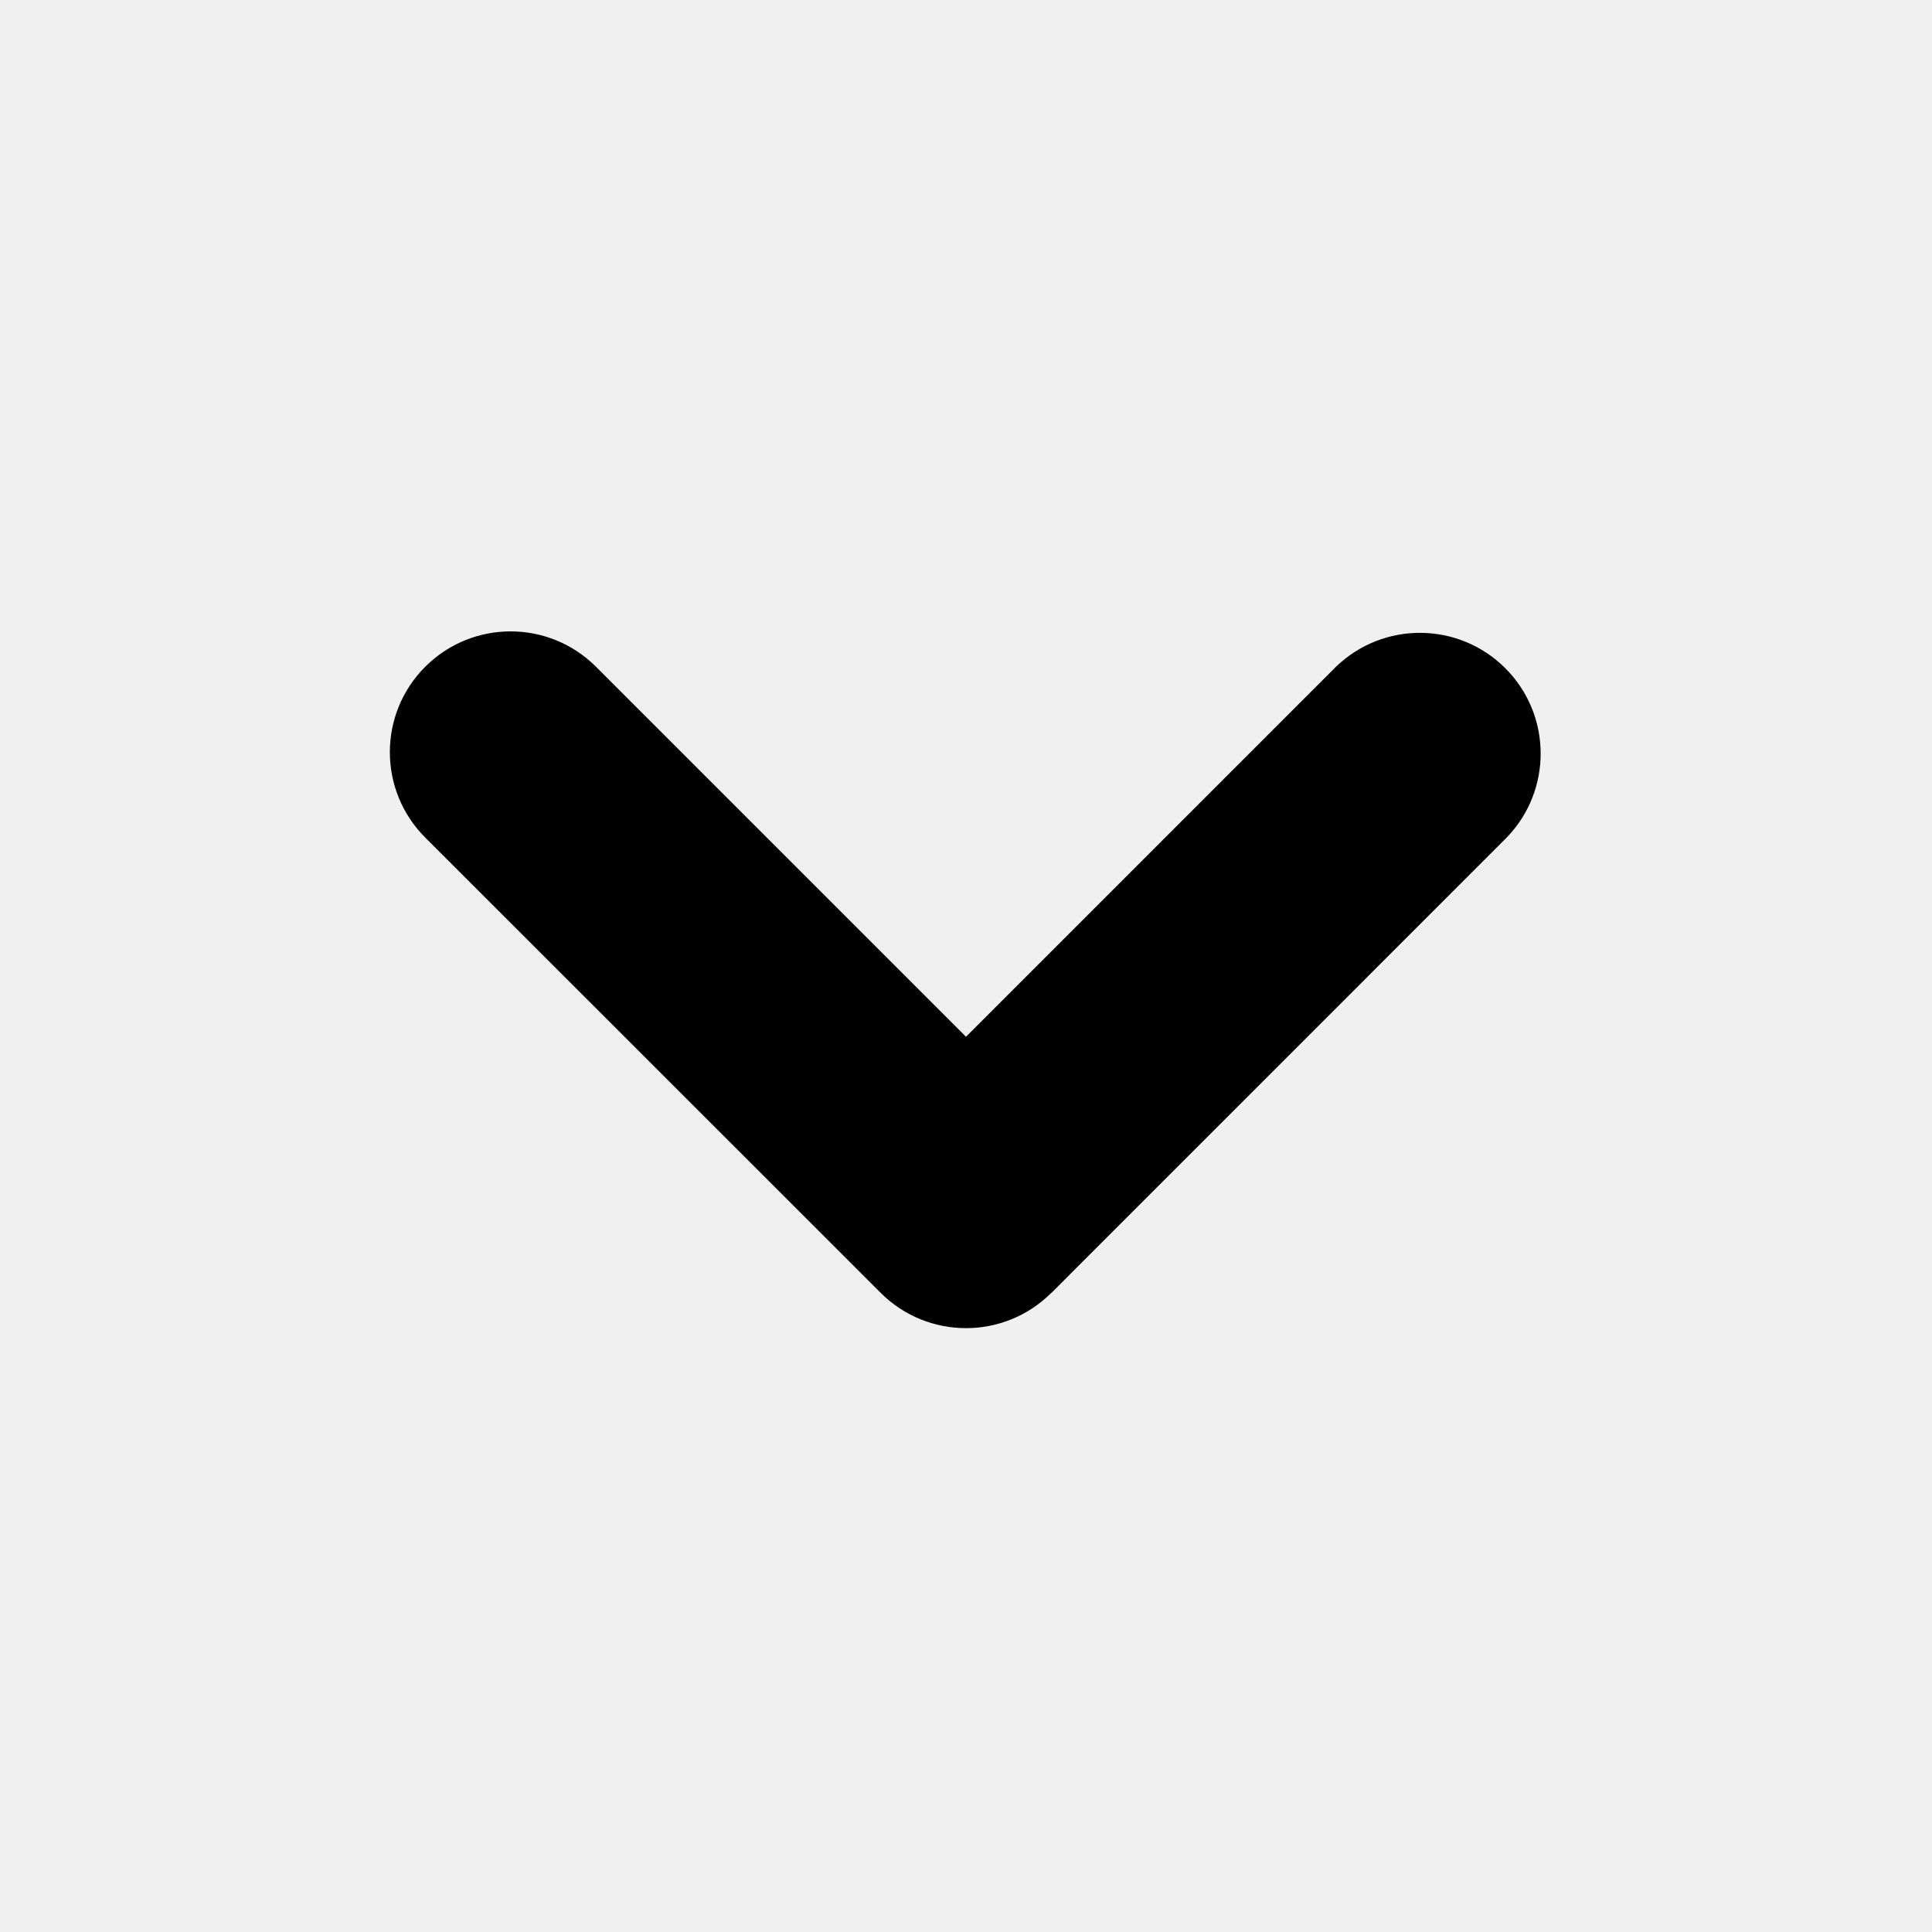
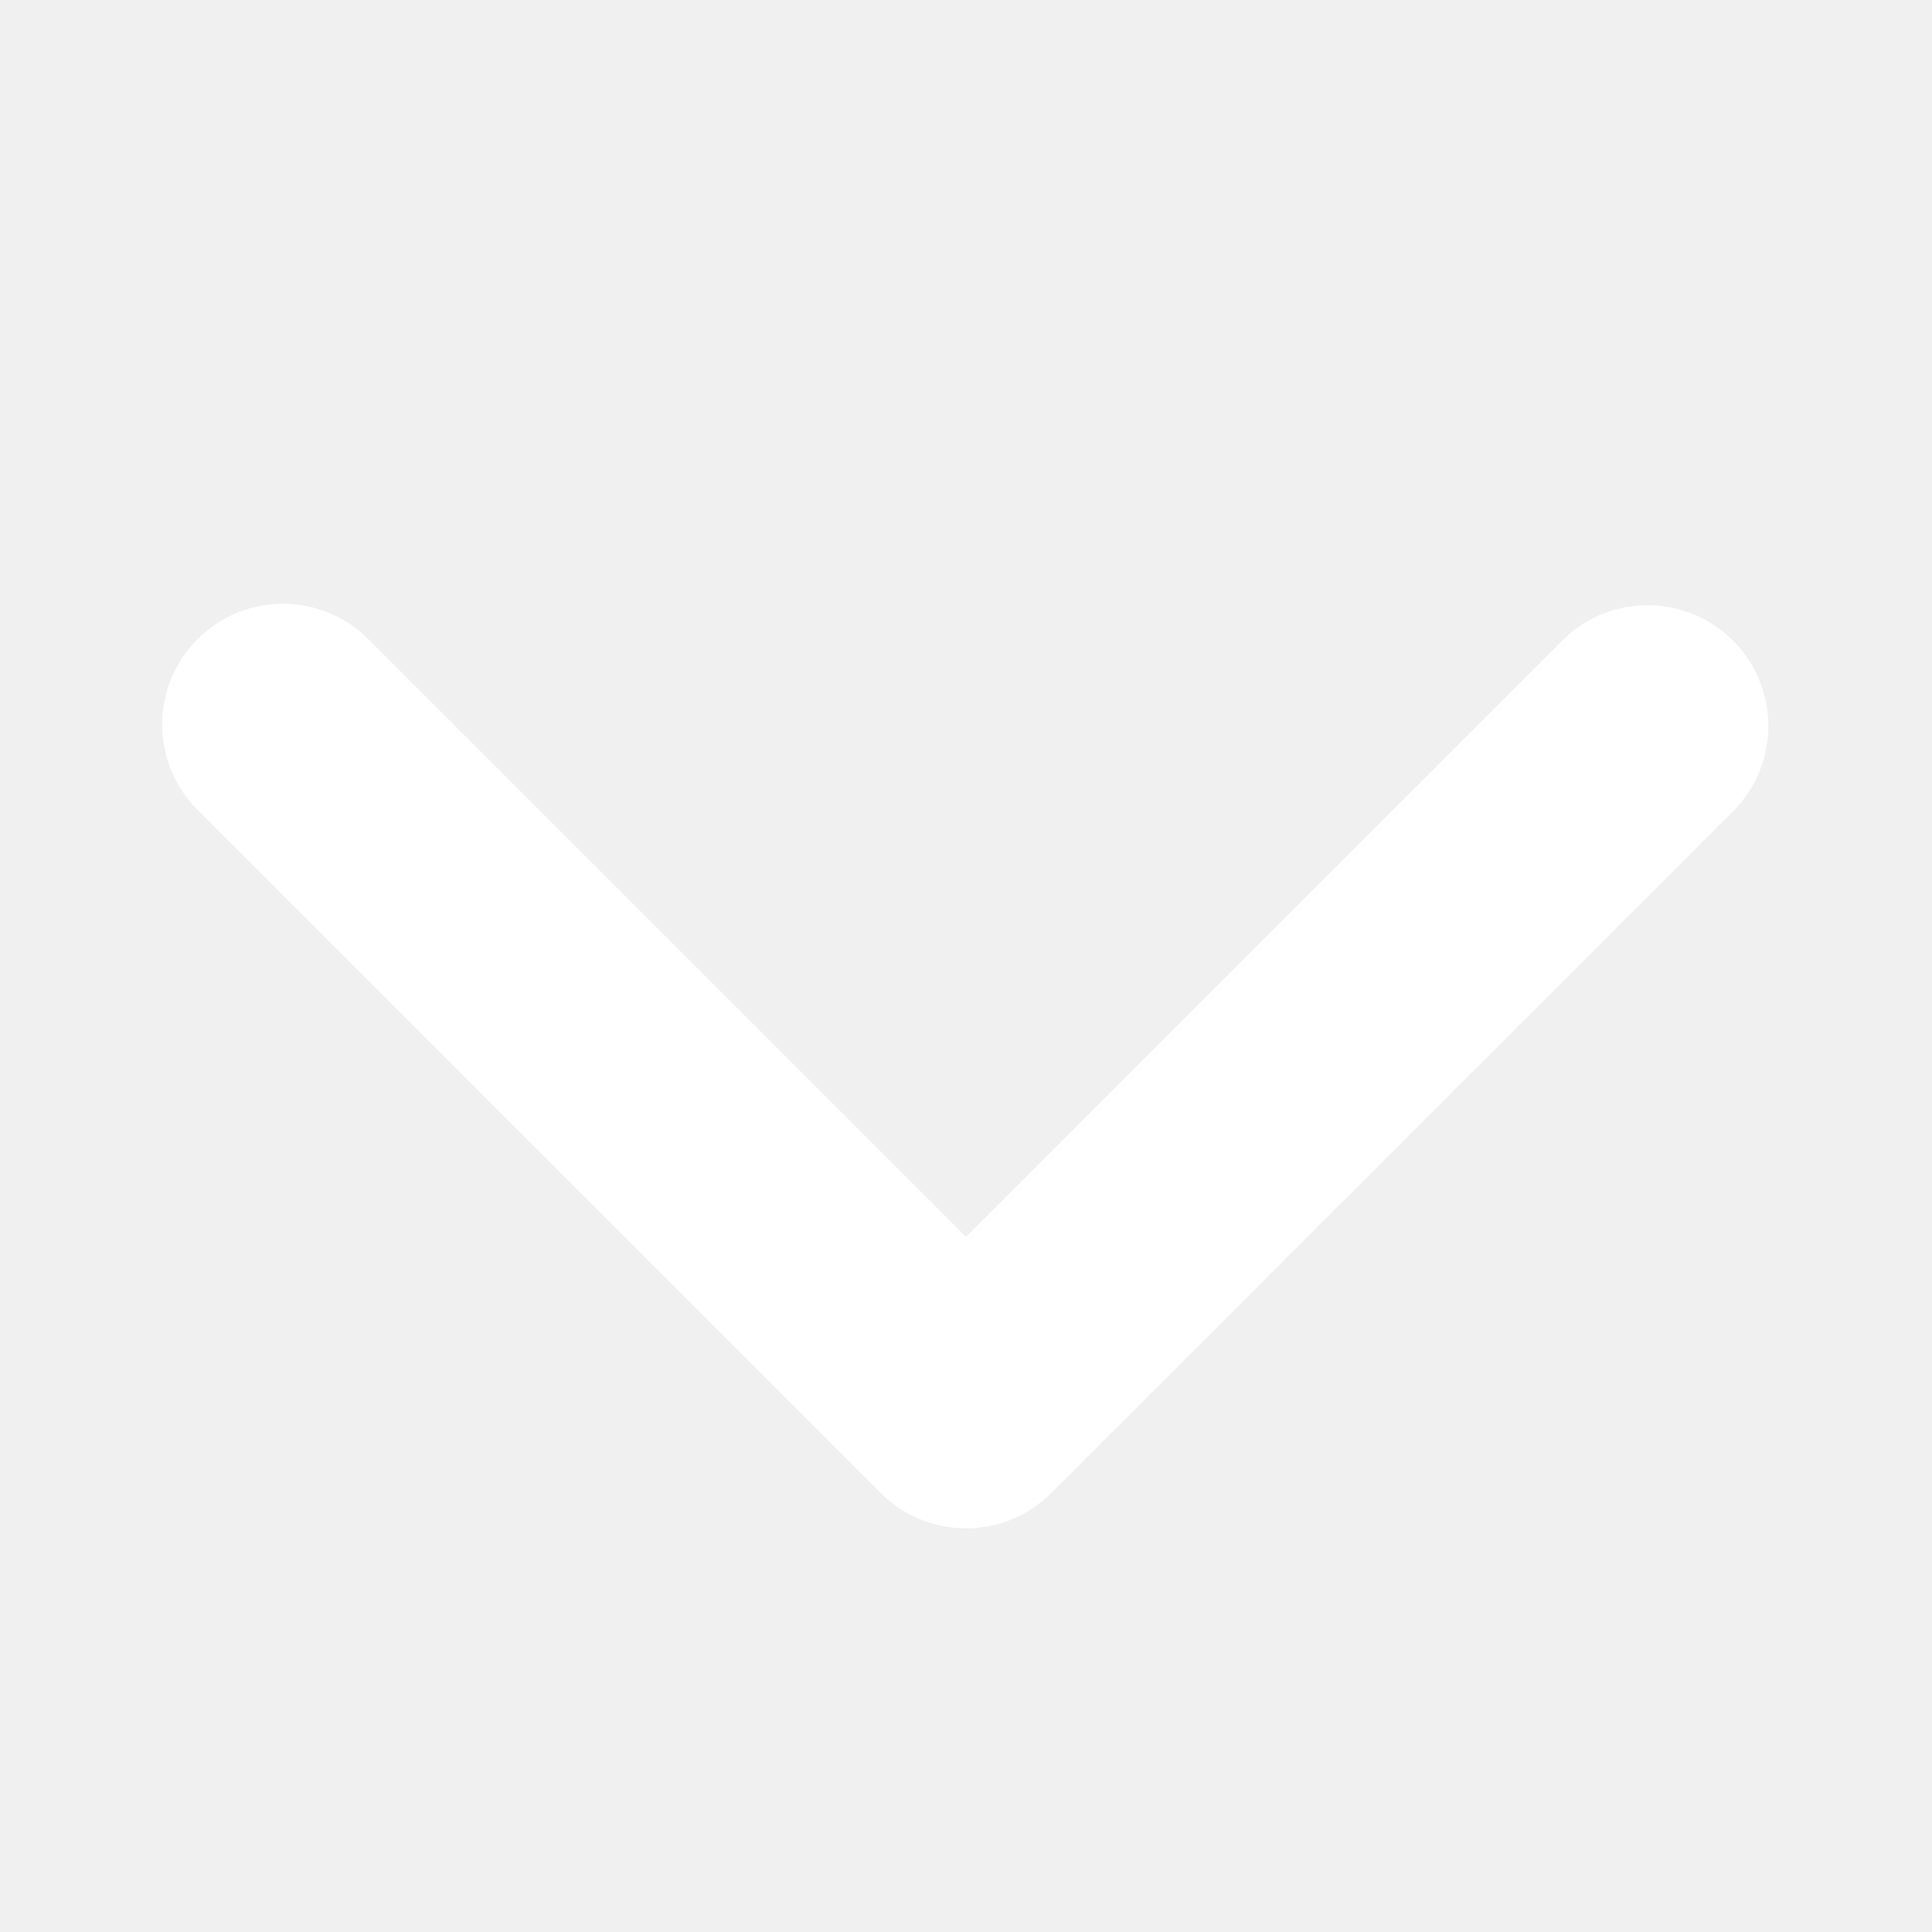
- <svg xmlns="http://www.w3.org/2000/svg" width="1em" height="1em" viewBox="0 0 24 24">
-   <g fill="none" fill-rule="evenodd">
-     <path d="M24 0v24H0V0h24ZM12.593 23.258l-.011.002l-.071.035l-.02.004l-.014-.004l-.071-.035c-.01-.004-.019-.001-.024.005l-.004.01l-.017.428l.005.02l.01.013l.104.074l.015.004l.012-.004l.104-.074l.012-.016l.004-.017l-.017-.427c-.002-.01-.009-.017-.017-.018Zm.265-.113l-.013.002l-.185.093l-.01.01l-.003.011l.018.43l.005.012l.008.007l.201.093c.012.004.023 0 .029-.008l.004-.014l-.034-.614c-.003-.012-.01-.02-.02-.022Zm-.715.002a.023.023 0 0 0-.027.006l-.006.014l-.034.614c0 .012.007.02.017.024l.015-.002l.201-.093l.01-.008l.004-.011l.017-.43l-.003-.012l-.01-.01l-.184-.092Z" />
-     <path fill="currentColor" d="M13.06 16.06a1.5 1.5 0 0 1-2.12 0l-5.658-5.656a1.5 1.5 0 1 1 2.122-2.121L12 12.879l4.596-4.596a1.5 1.5 0 0 1 2.122 2.12l-5.657 5.658Z" />
-   </g>
+ <svg xmlns="http://www.w3.org/2000/svg" width="1em" height="1em" viewBox="0 0 1024 1024">
+   <path fill="white" d="M104.704 338.752a64 64 0 0 1 90.496 0l316.8 316.8l316.8-316.8a64 64 0 0 1 90.496 90.496L557.248 791.296a64 64 0 0 1-90.496 0L104.704 429.248a64 64 0 0 1 0-90.496z" />
</svg>
